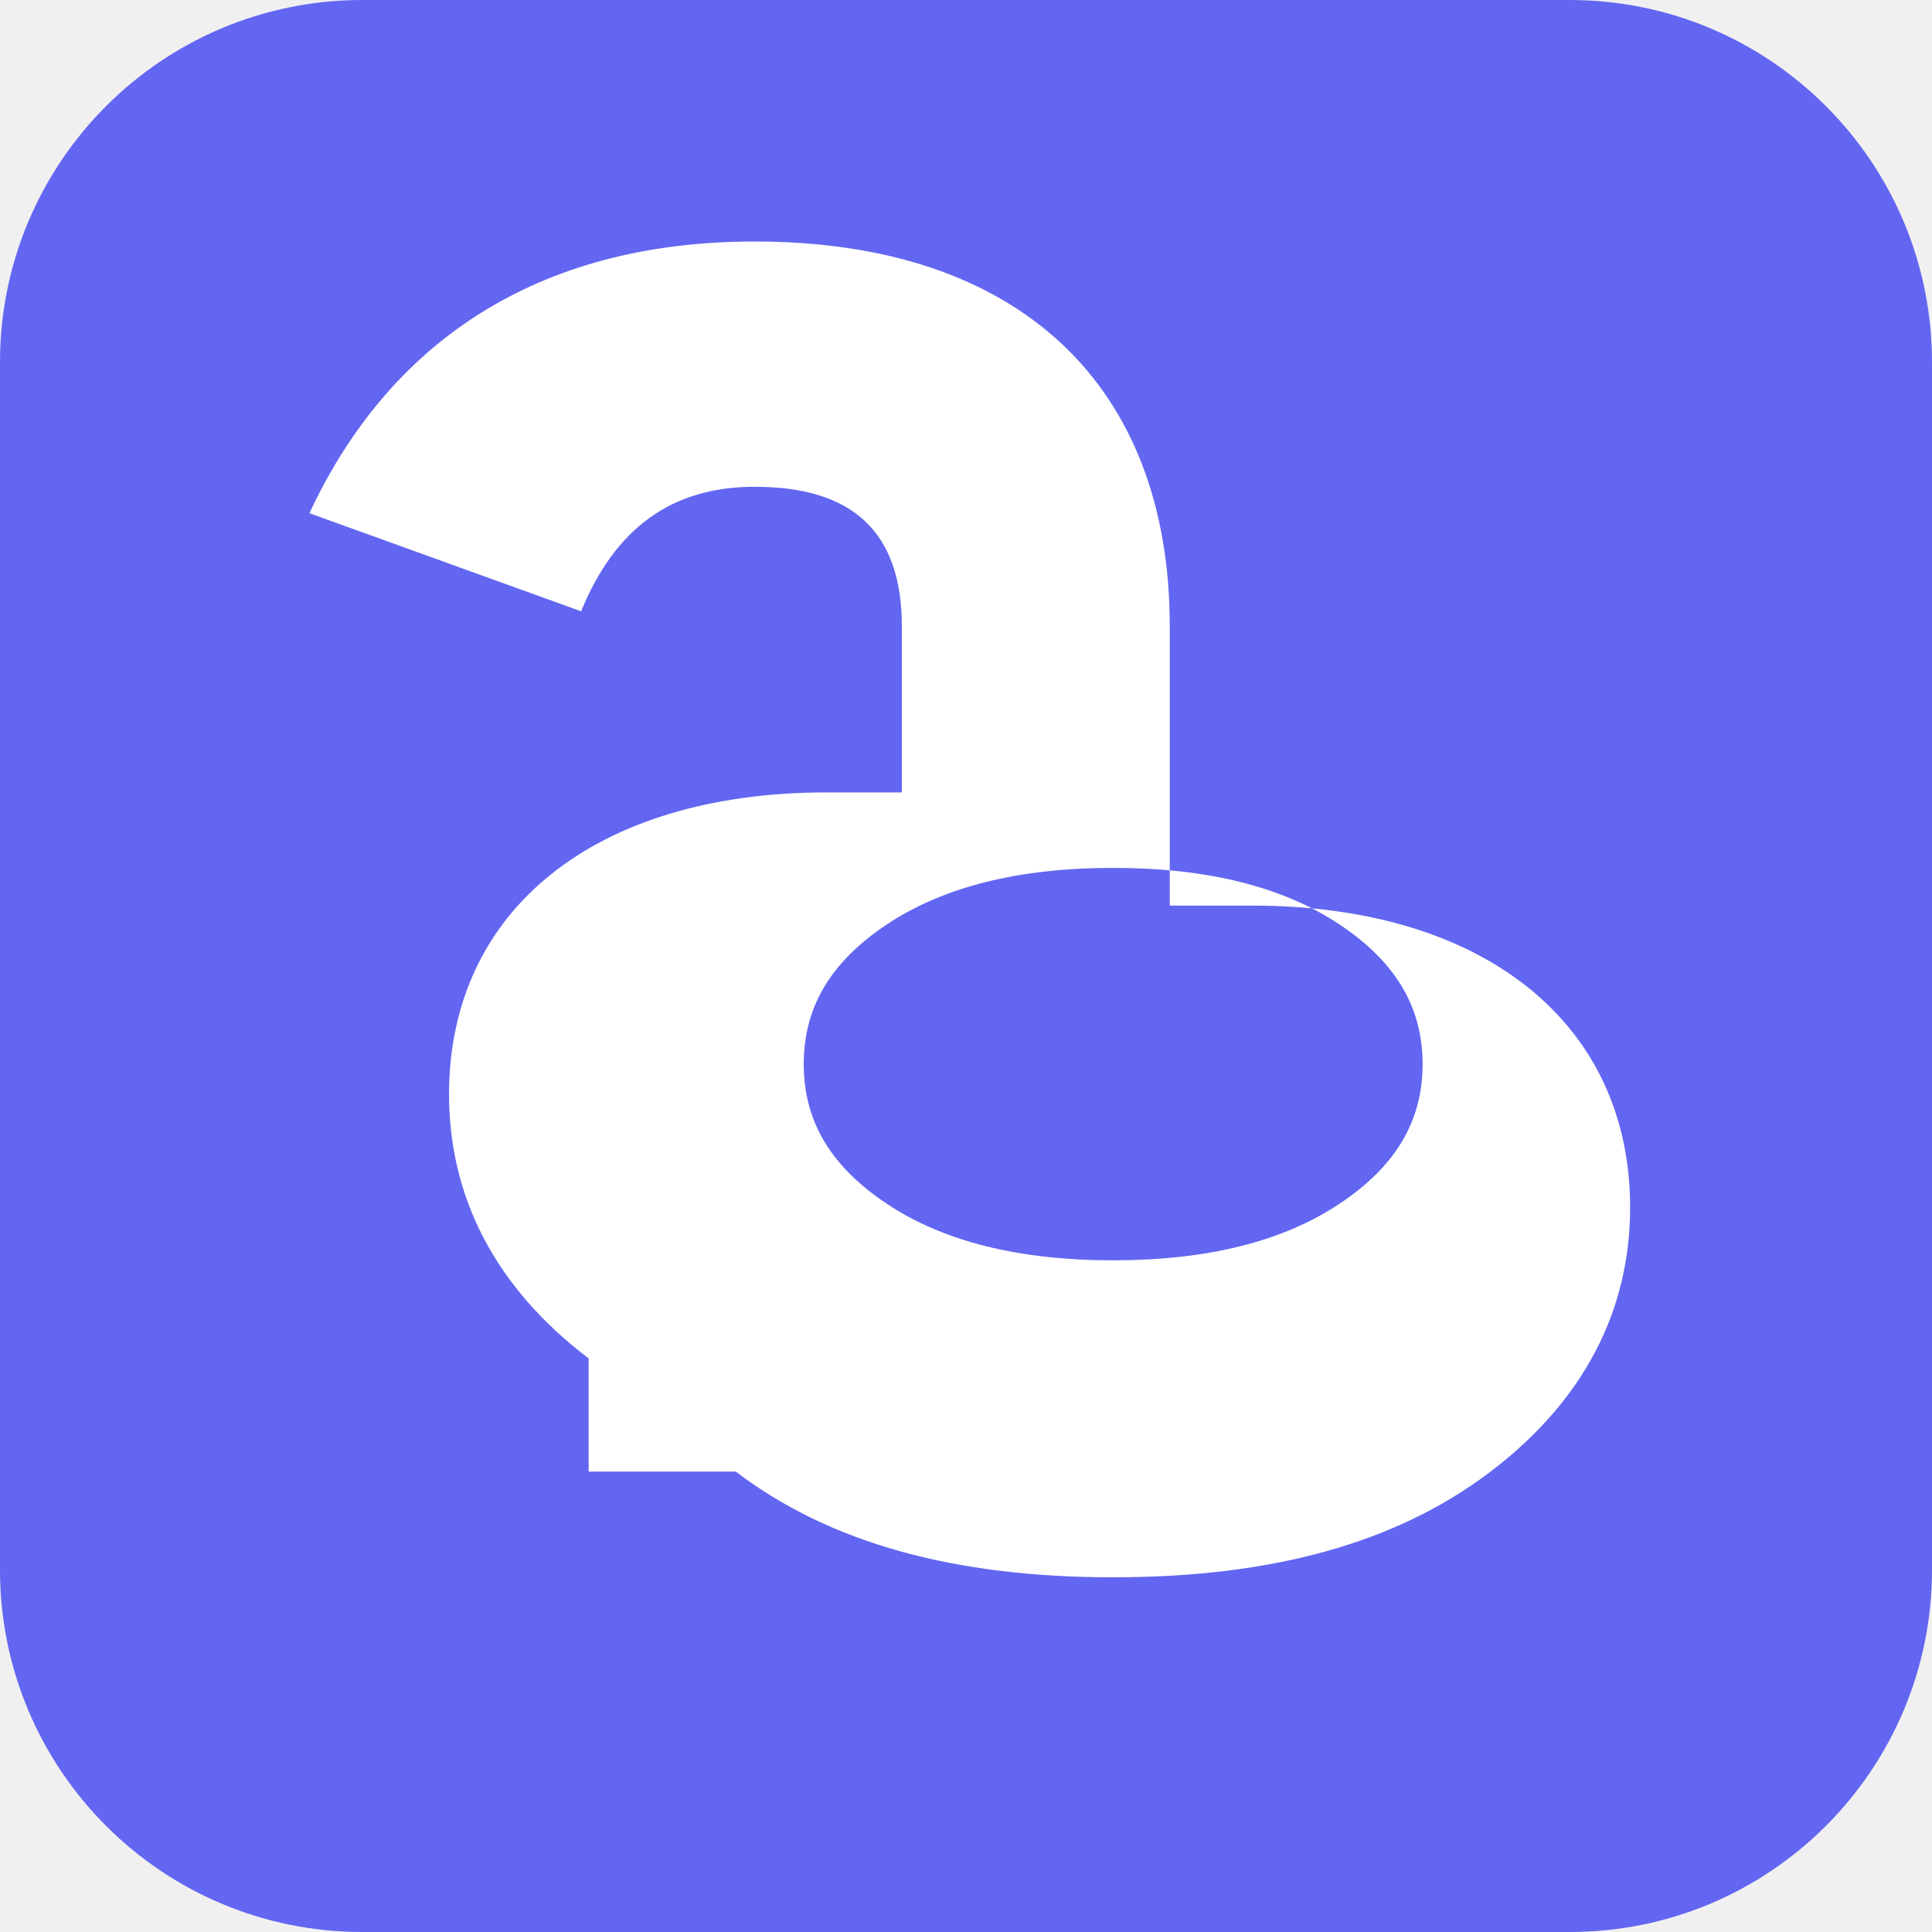
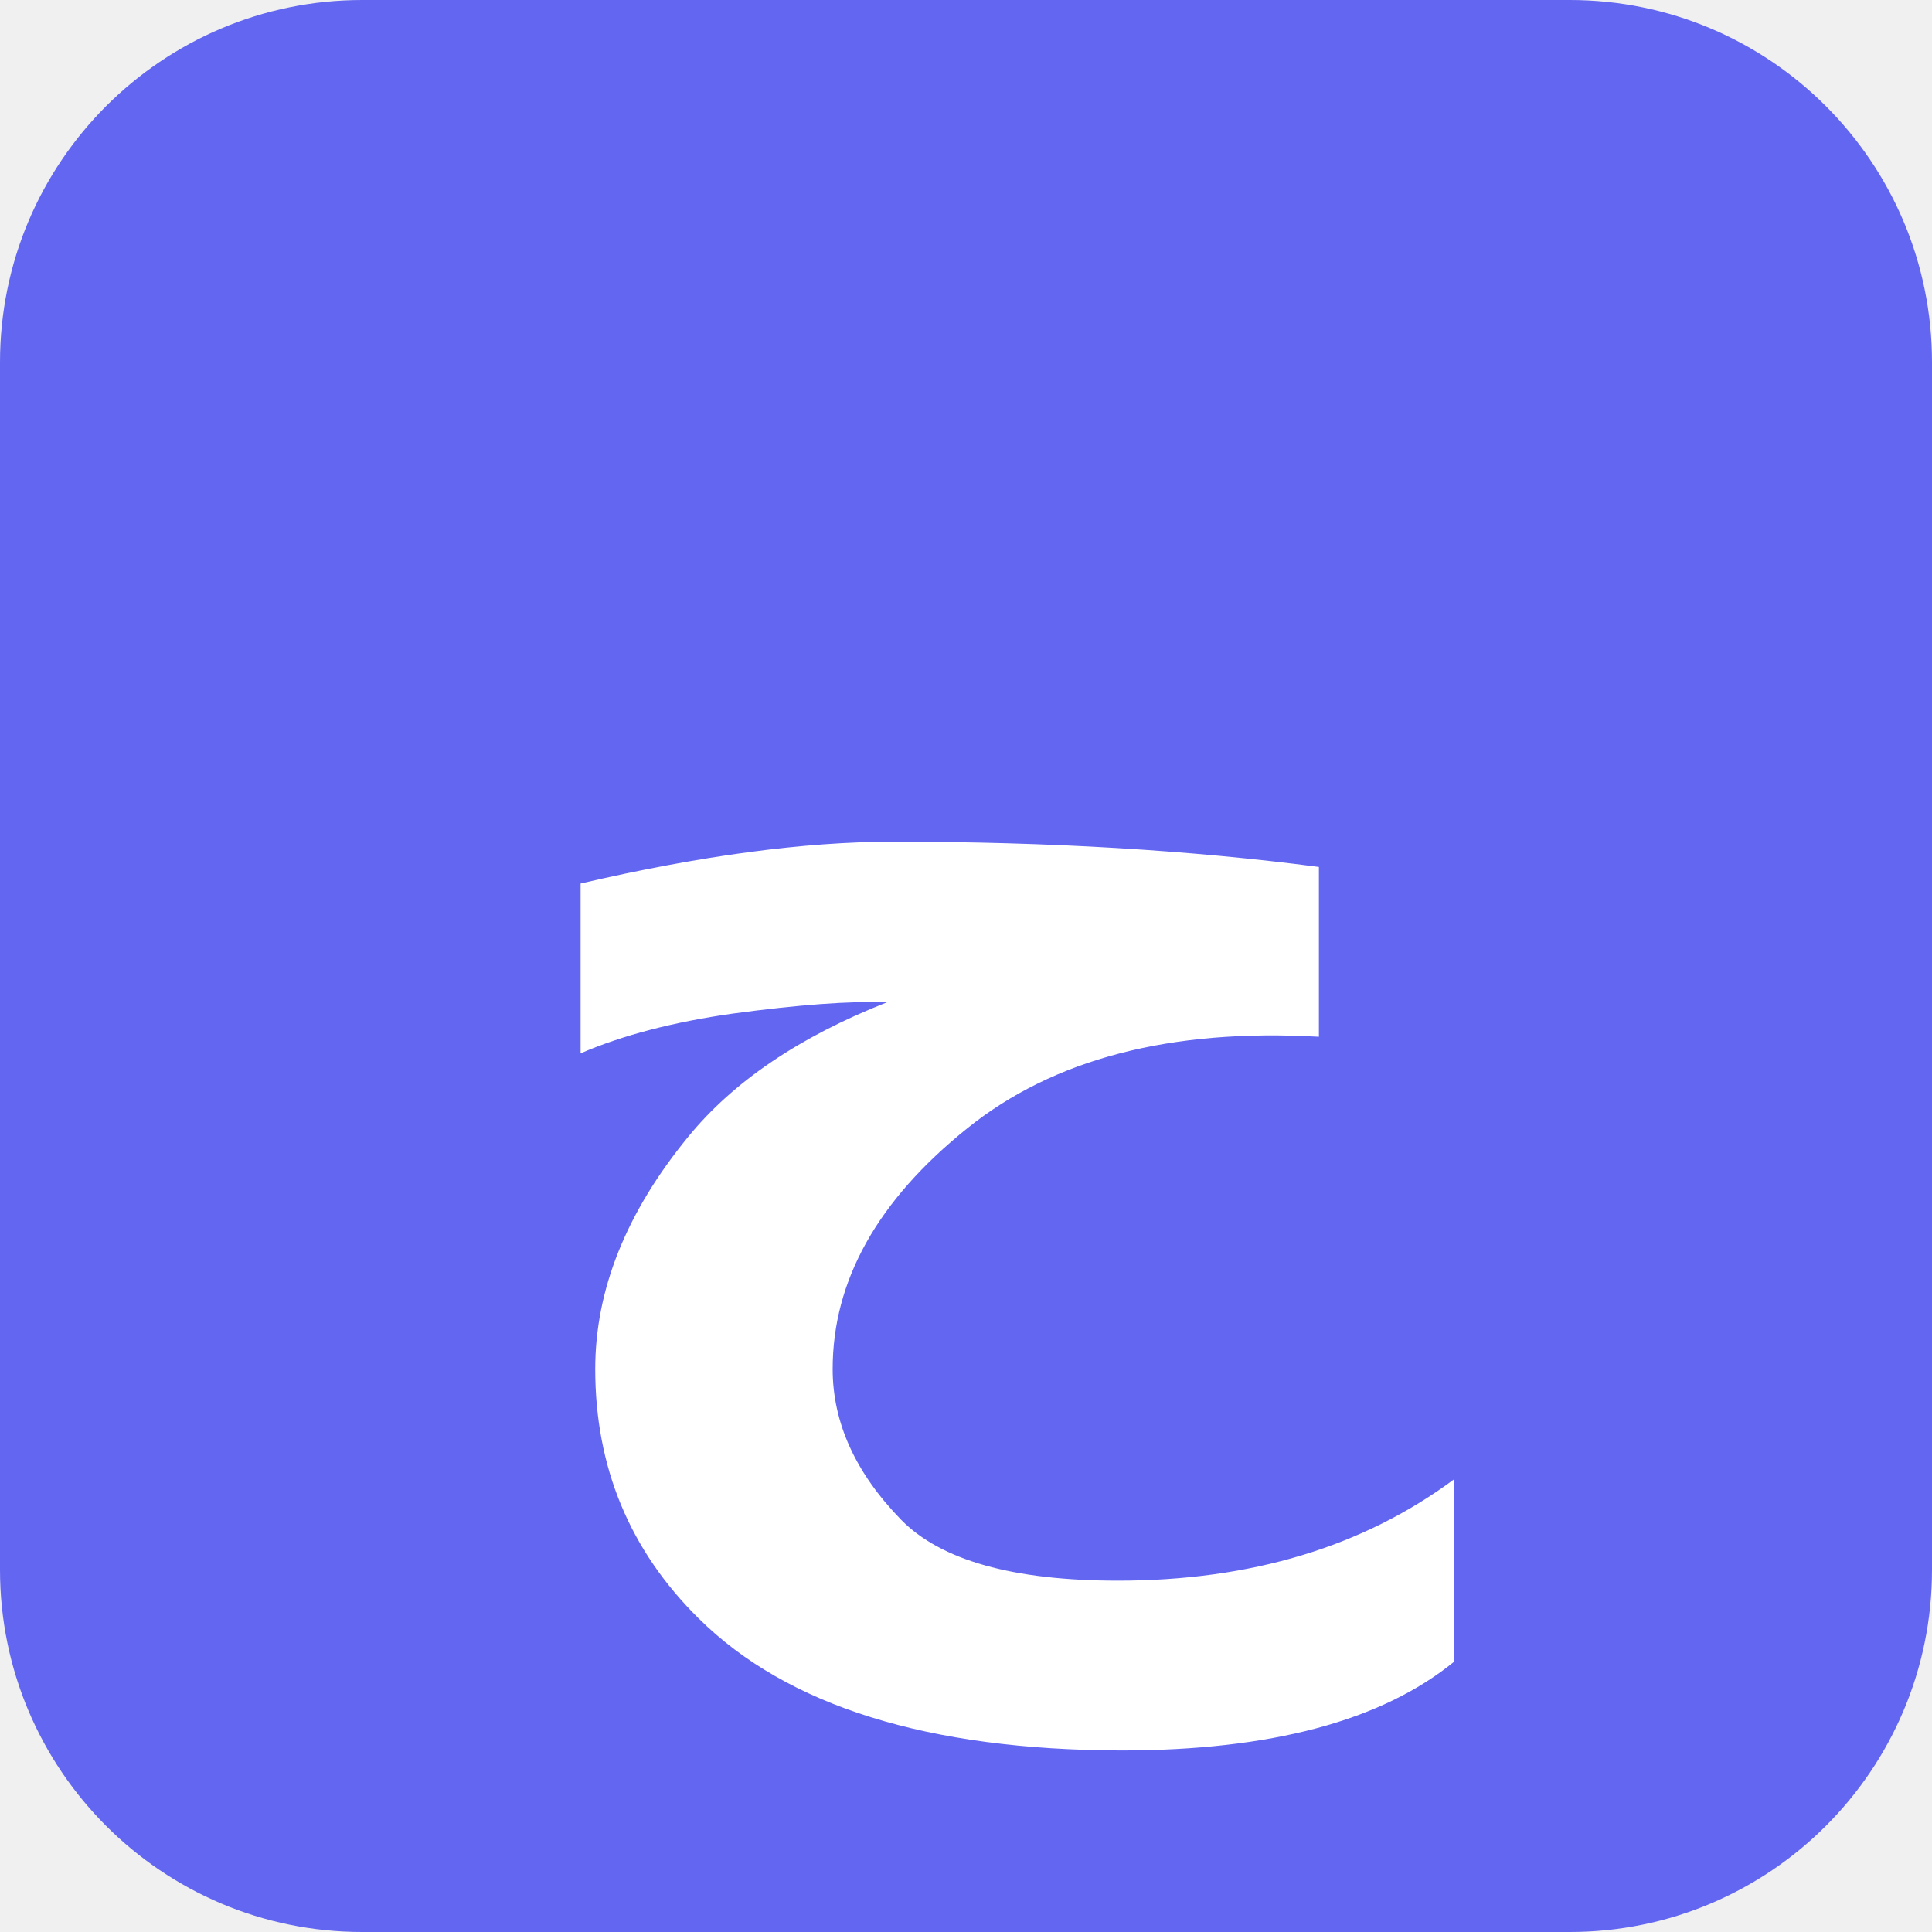
<svg xmlns="http://www.w3.org/2000/svg" viewBox="0 0 512 512">
  <rect width="512" height="512" rx="96" fill="#6366F1" />
-   <path d="M156 360c-25-19-37-43-37-70 0-49 39-80 100-80h20v-44c0-25-13-37-39-37-22 0-37 11-46 33l-72-26C103 91 142 64 200 64c70 0 110 38 110 102v74h22c61 0 100 31 100 80 0 27-12 51-37 70-25 19-58 28-100 28s-75-9-100-28h-39zm139-26c25 0 45-5 60-15 15-10 22-22 22-37s-7-27-22-37c-15-10-35-15-60-15s-45 5-60 15c-15 10-22 22-22 37s7 27 22 37c15 10 35 15 60 15z" fill="#fff" />
+   <text x="256" y="376" font-family="system-ui, -apple-system, 'Segoe UI', Tahoma, Arial, sans-serif" font-size="360" font-weight="800" fill="#fff" text-anchor="middle">ح</text>
</svg>
